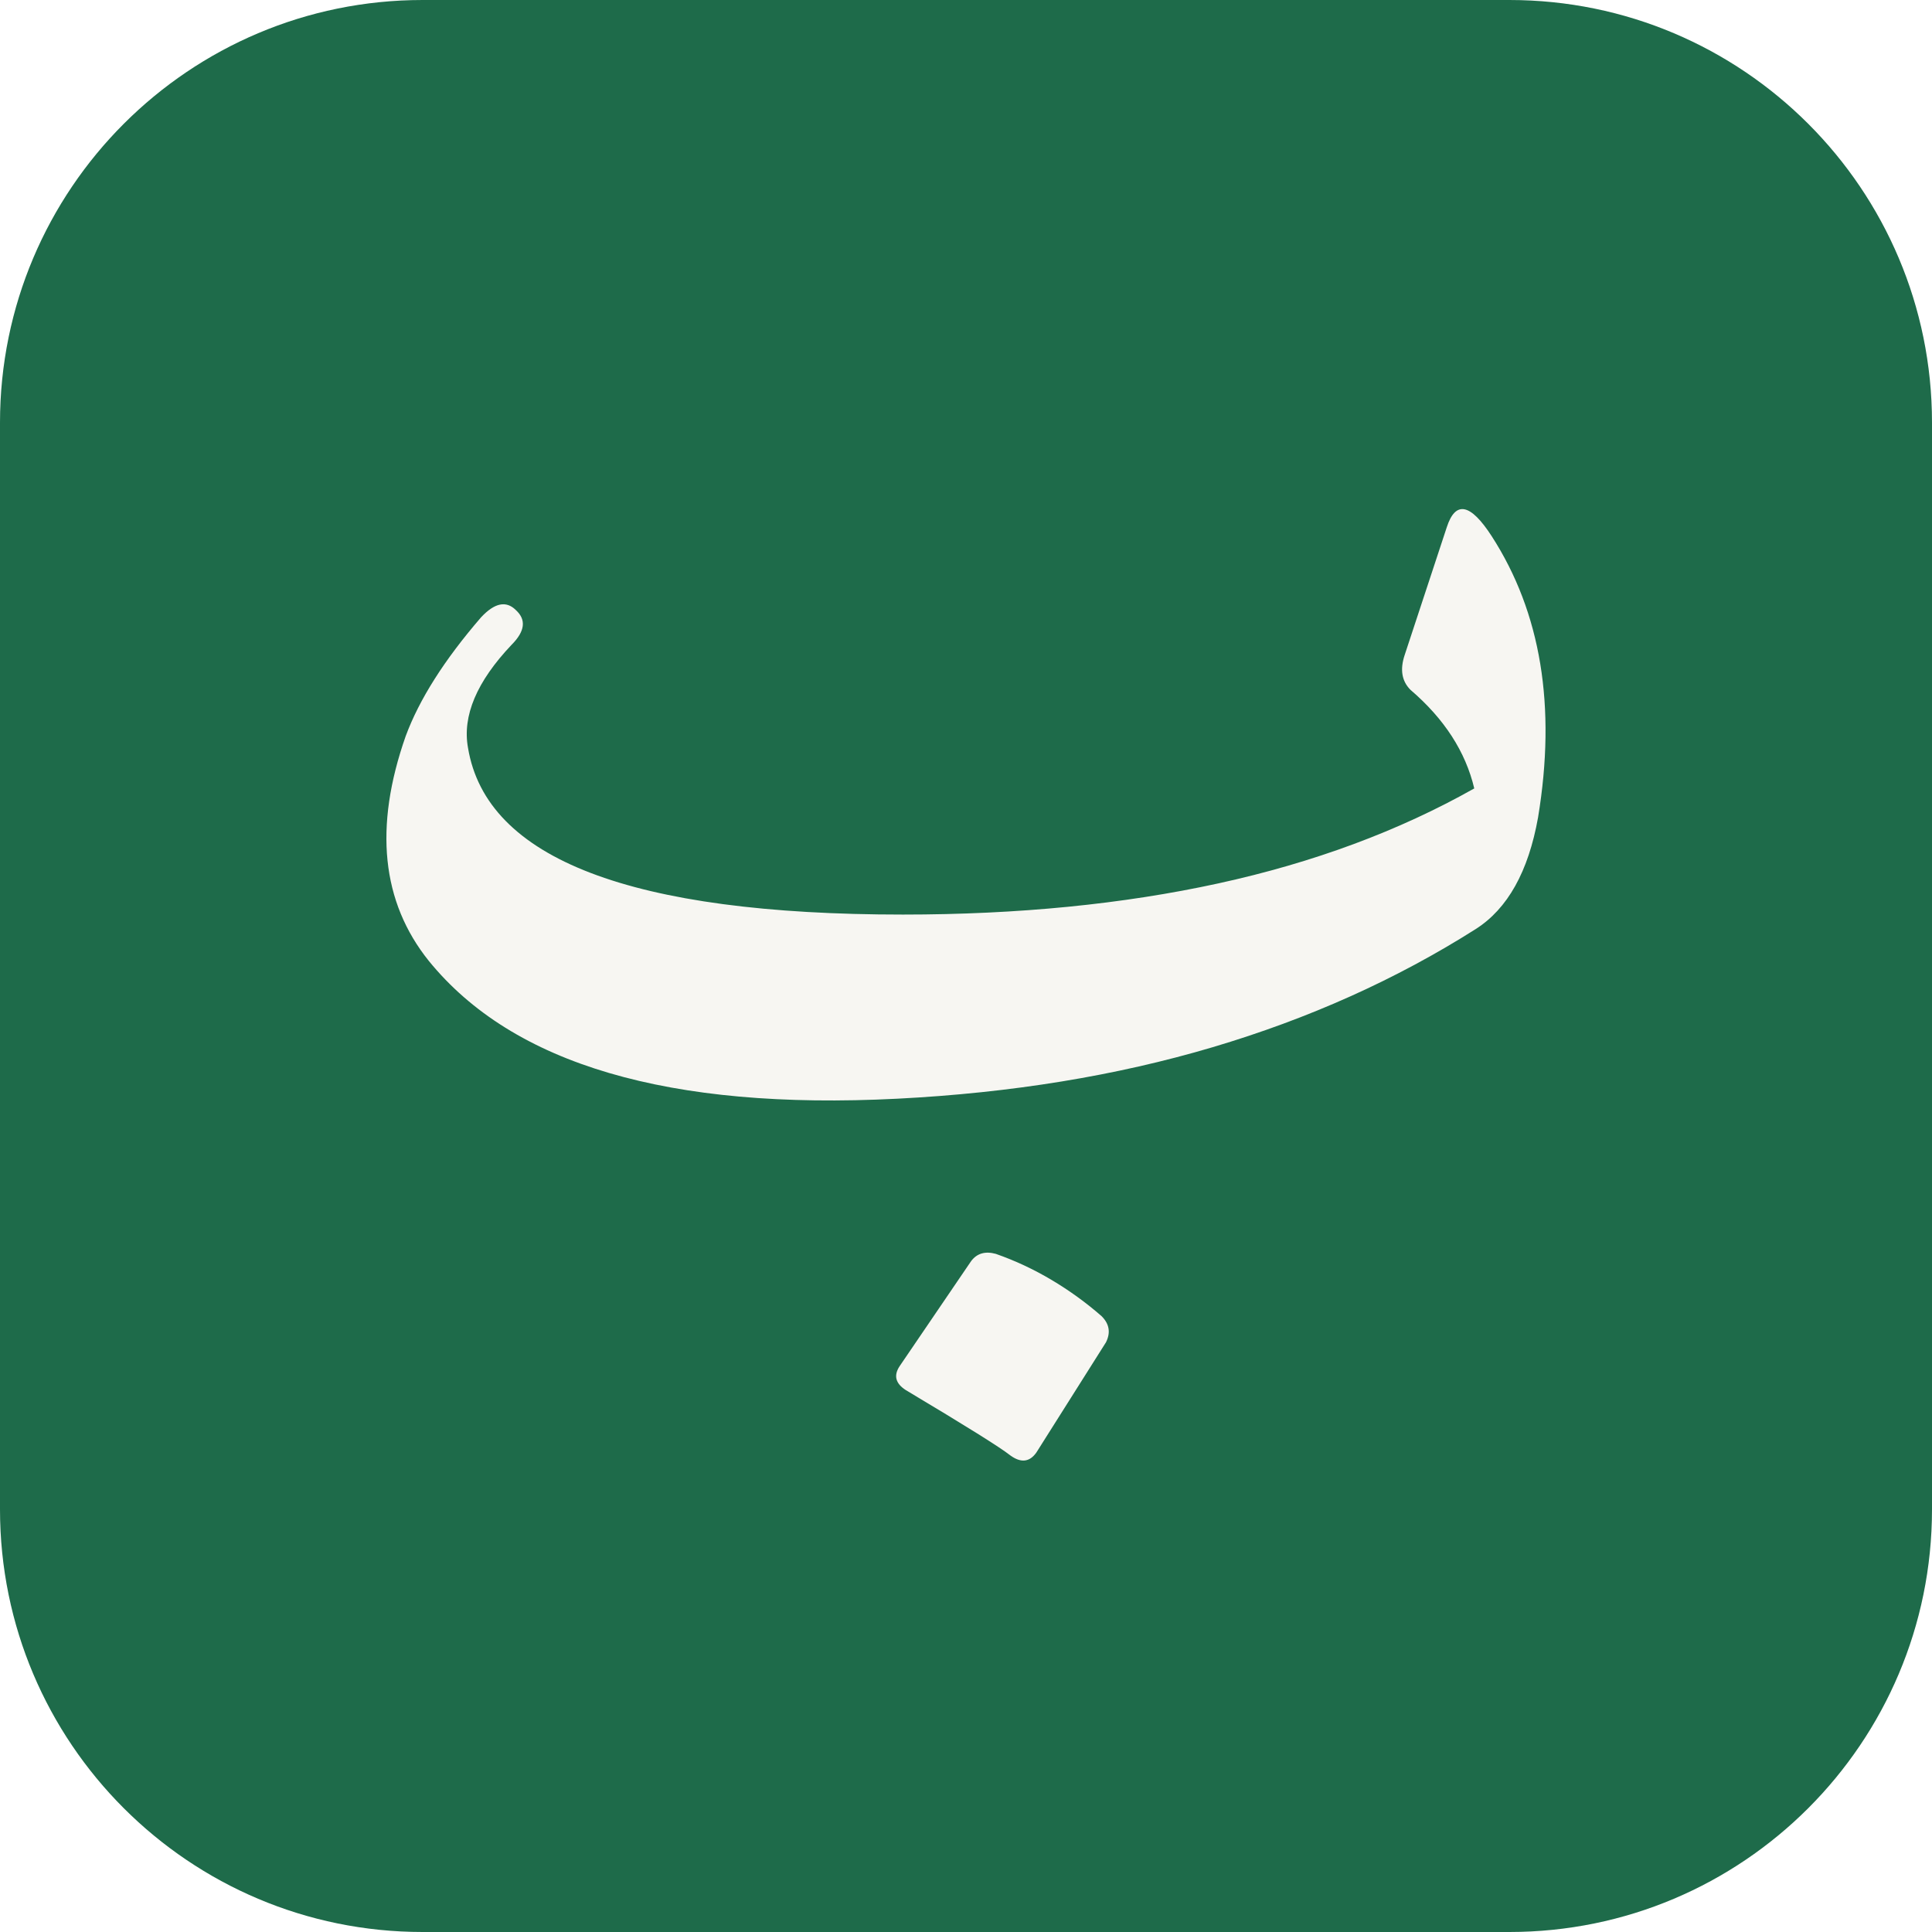
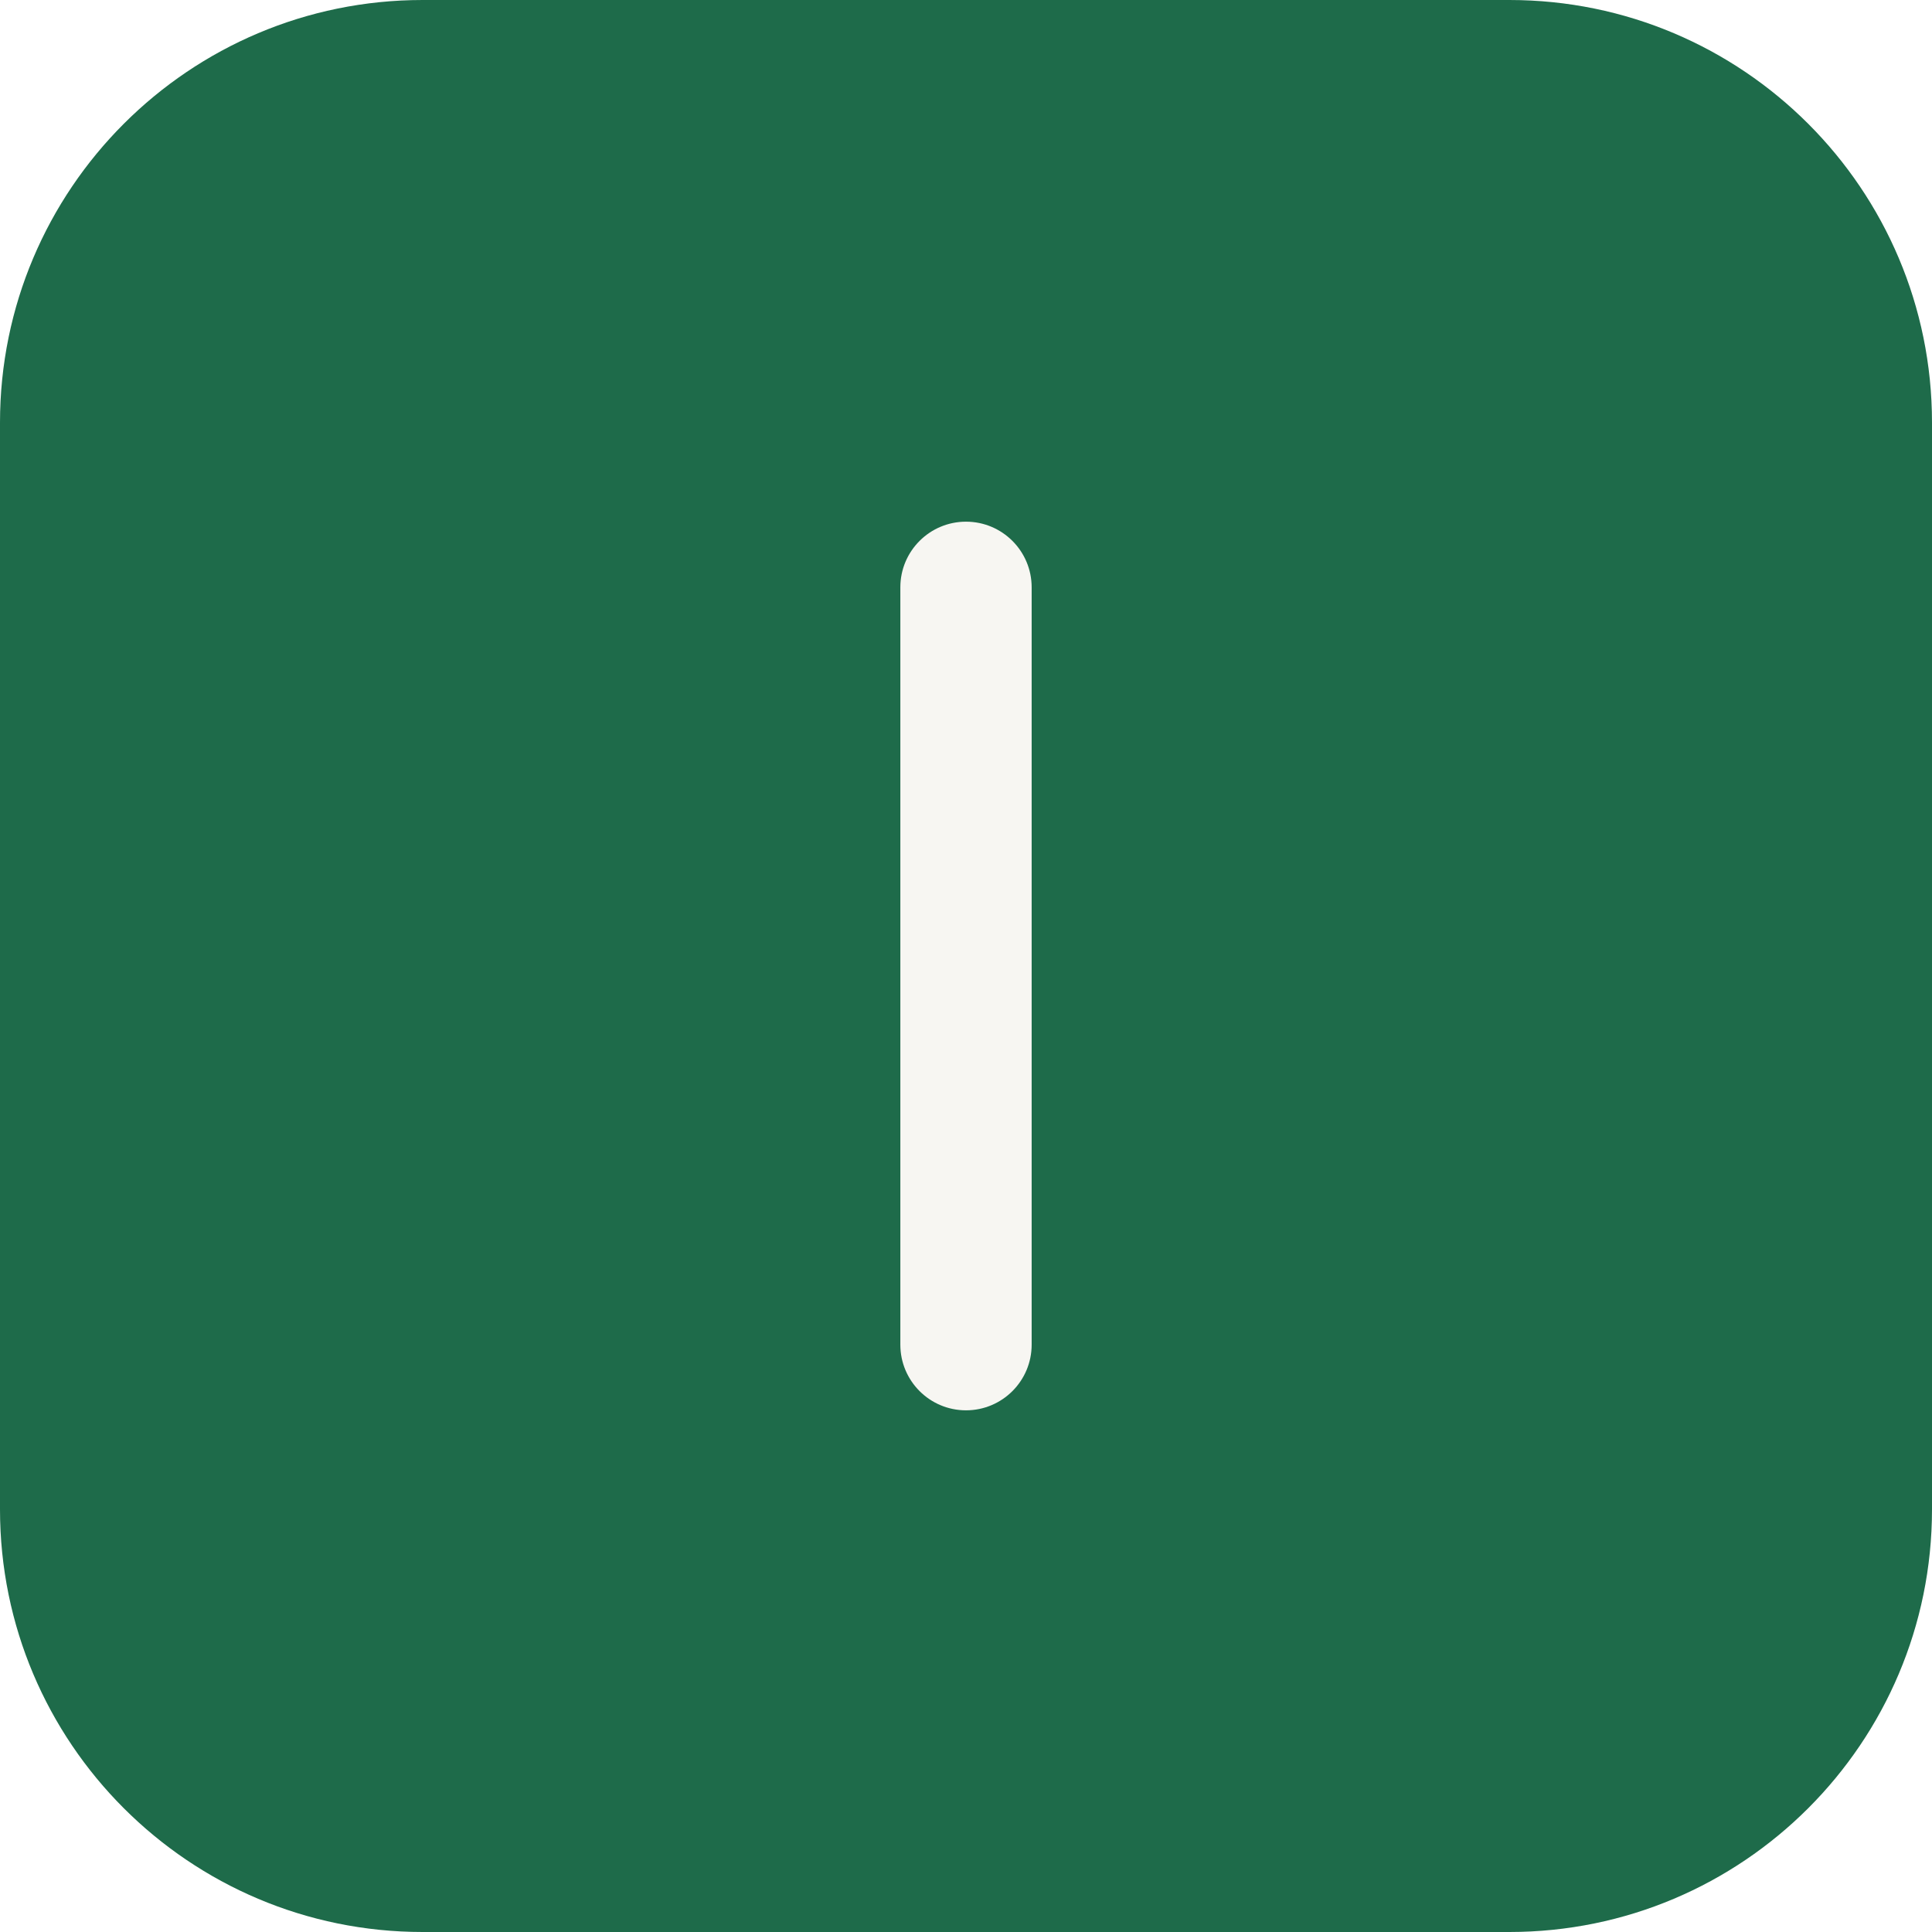
<svg xmlns="http://www.w3.org/2000/svg" viewBox="0 0 1024 1024">
-   <rect width="1024" height="1024" rx="224" fill="#1E6B4A" />
-   <path transform="translate(156.6 566.2) scale(0.7685 -0.7685)" fill="#F7F6F2" d="M92 74Q43 135 76 229Q83 248 96.0 268.5Q109 289 128 311Q142 326 152 316Q163 306 149 292Q113 254 119 221Q138 106 419 106Q538 106 636.5 127.5Q735 149 813 193Q804 231 769 261Q760 270 765 285L794 373Q803 401 825 367Q876 288 857 173Q847 117 814 96Q732 44 632.5 14.5Q533 -15 415 -21Q179 -33 92 74ZM466 -133Q472 -125 483 -128Q503 -135 521.5 -146.0Q540 -157 556 -171Q564 -179 559 -189L511 -265Q504 -275 493 -267Q483 -259 421 -222Q410 -215 417 -205Z" />
+   <rect x="0" y="0" width="1024" height="1024" rx="224" fill="#1E6B4A" />
+   <rect x="477.2" y="276.5" width="69.6" height="471.0" rx="34.8" fill="#F7F6F2" />
</svg>
